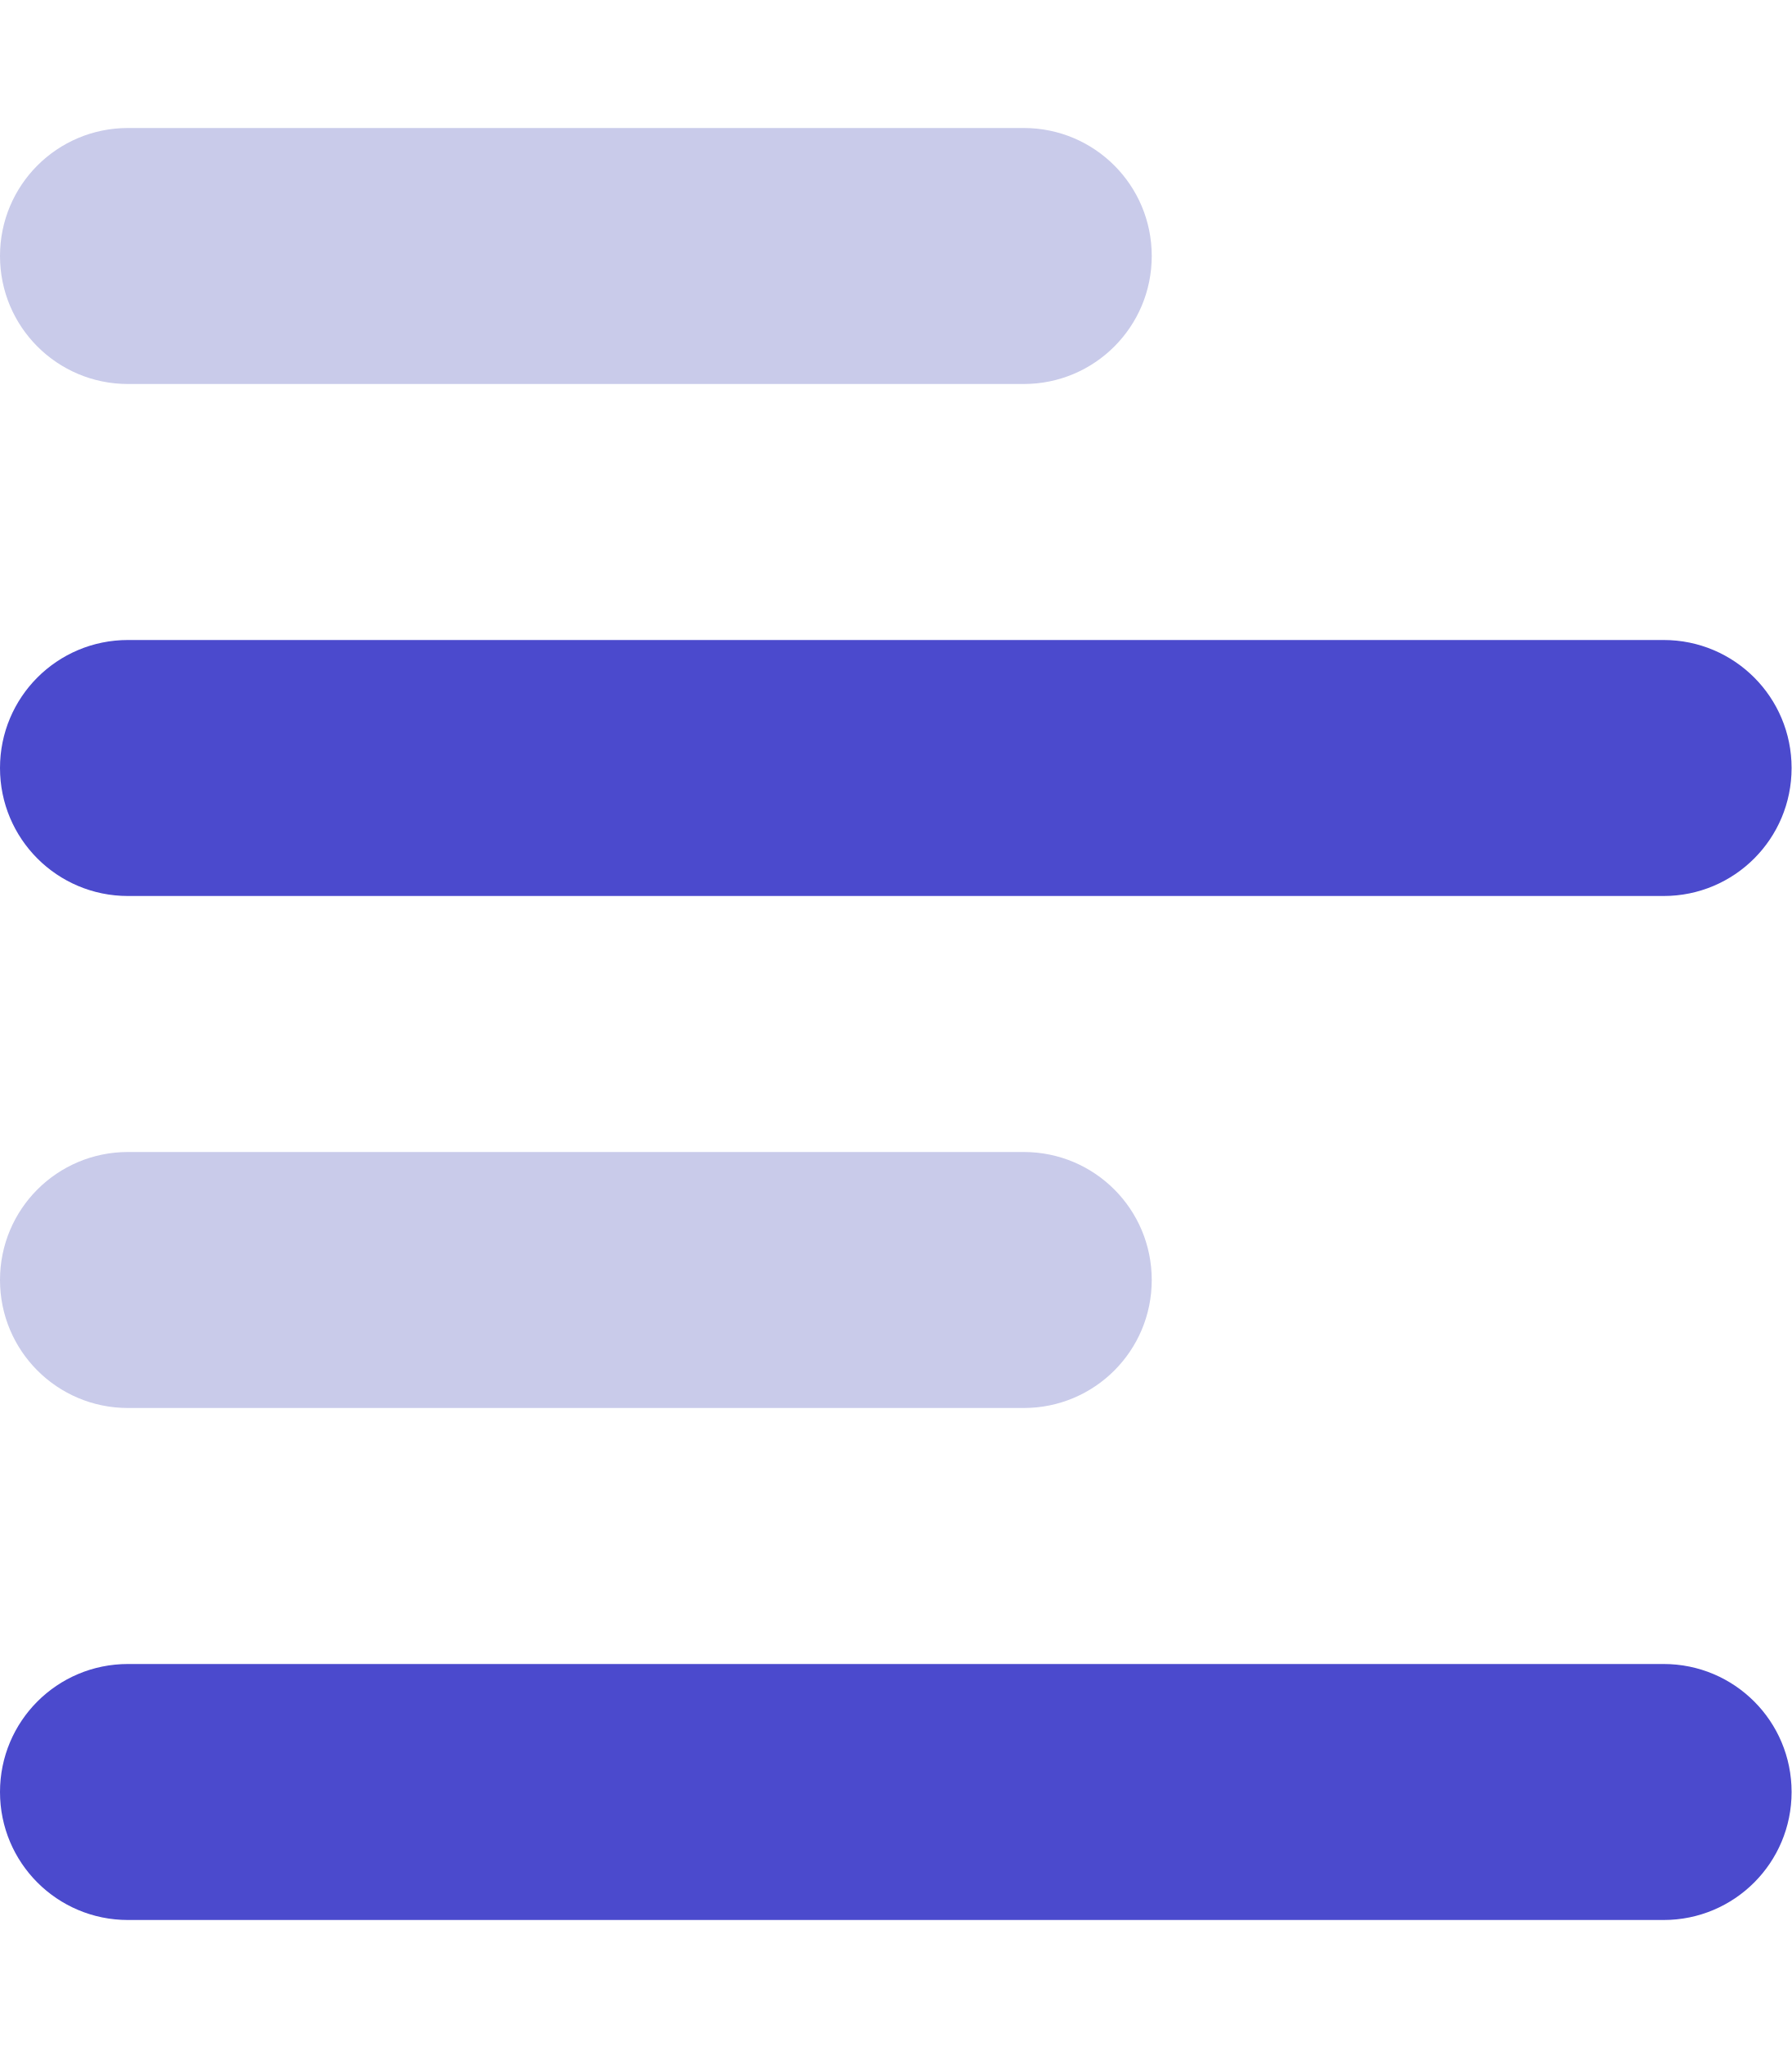
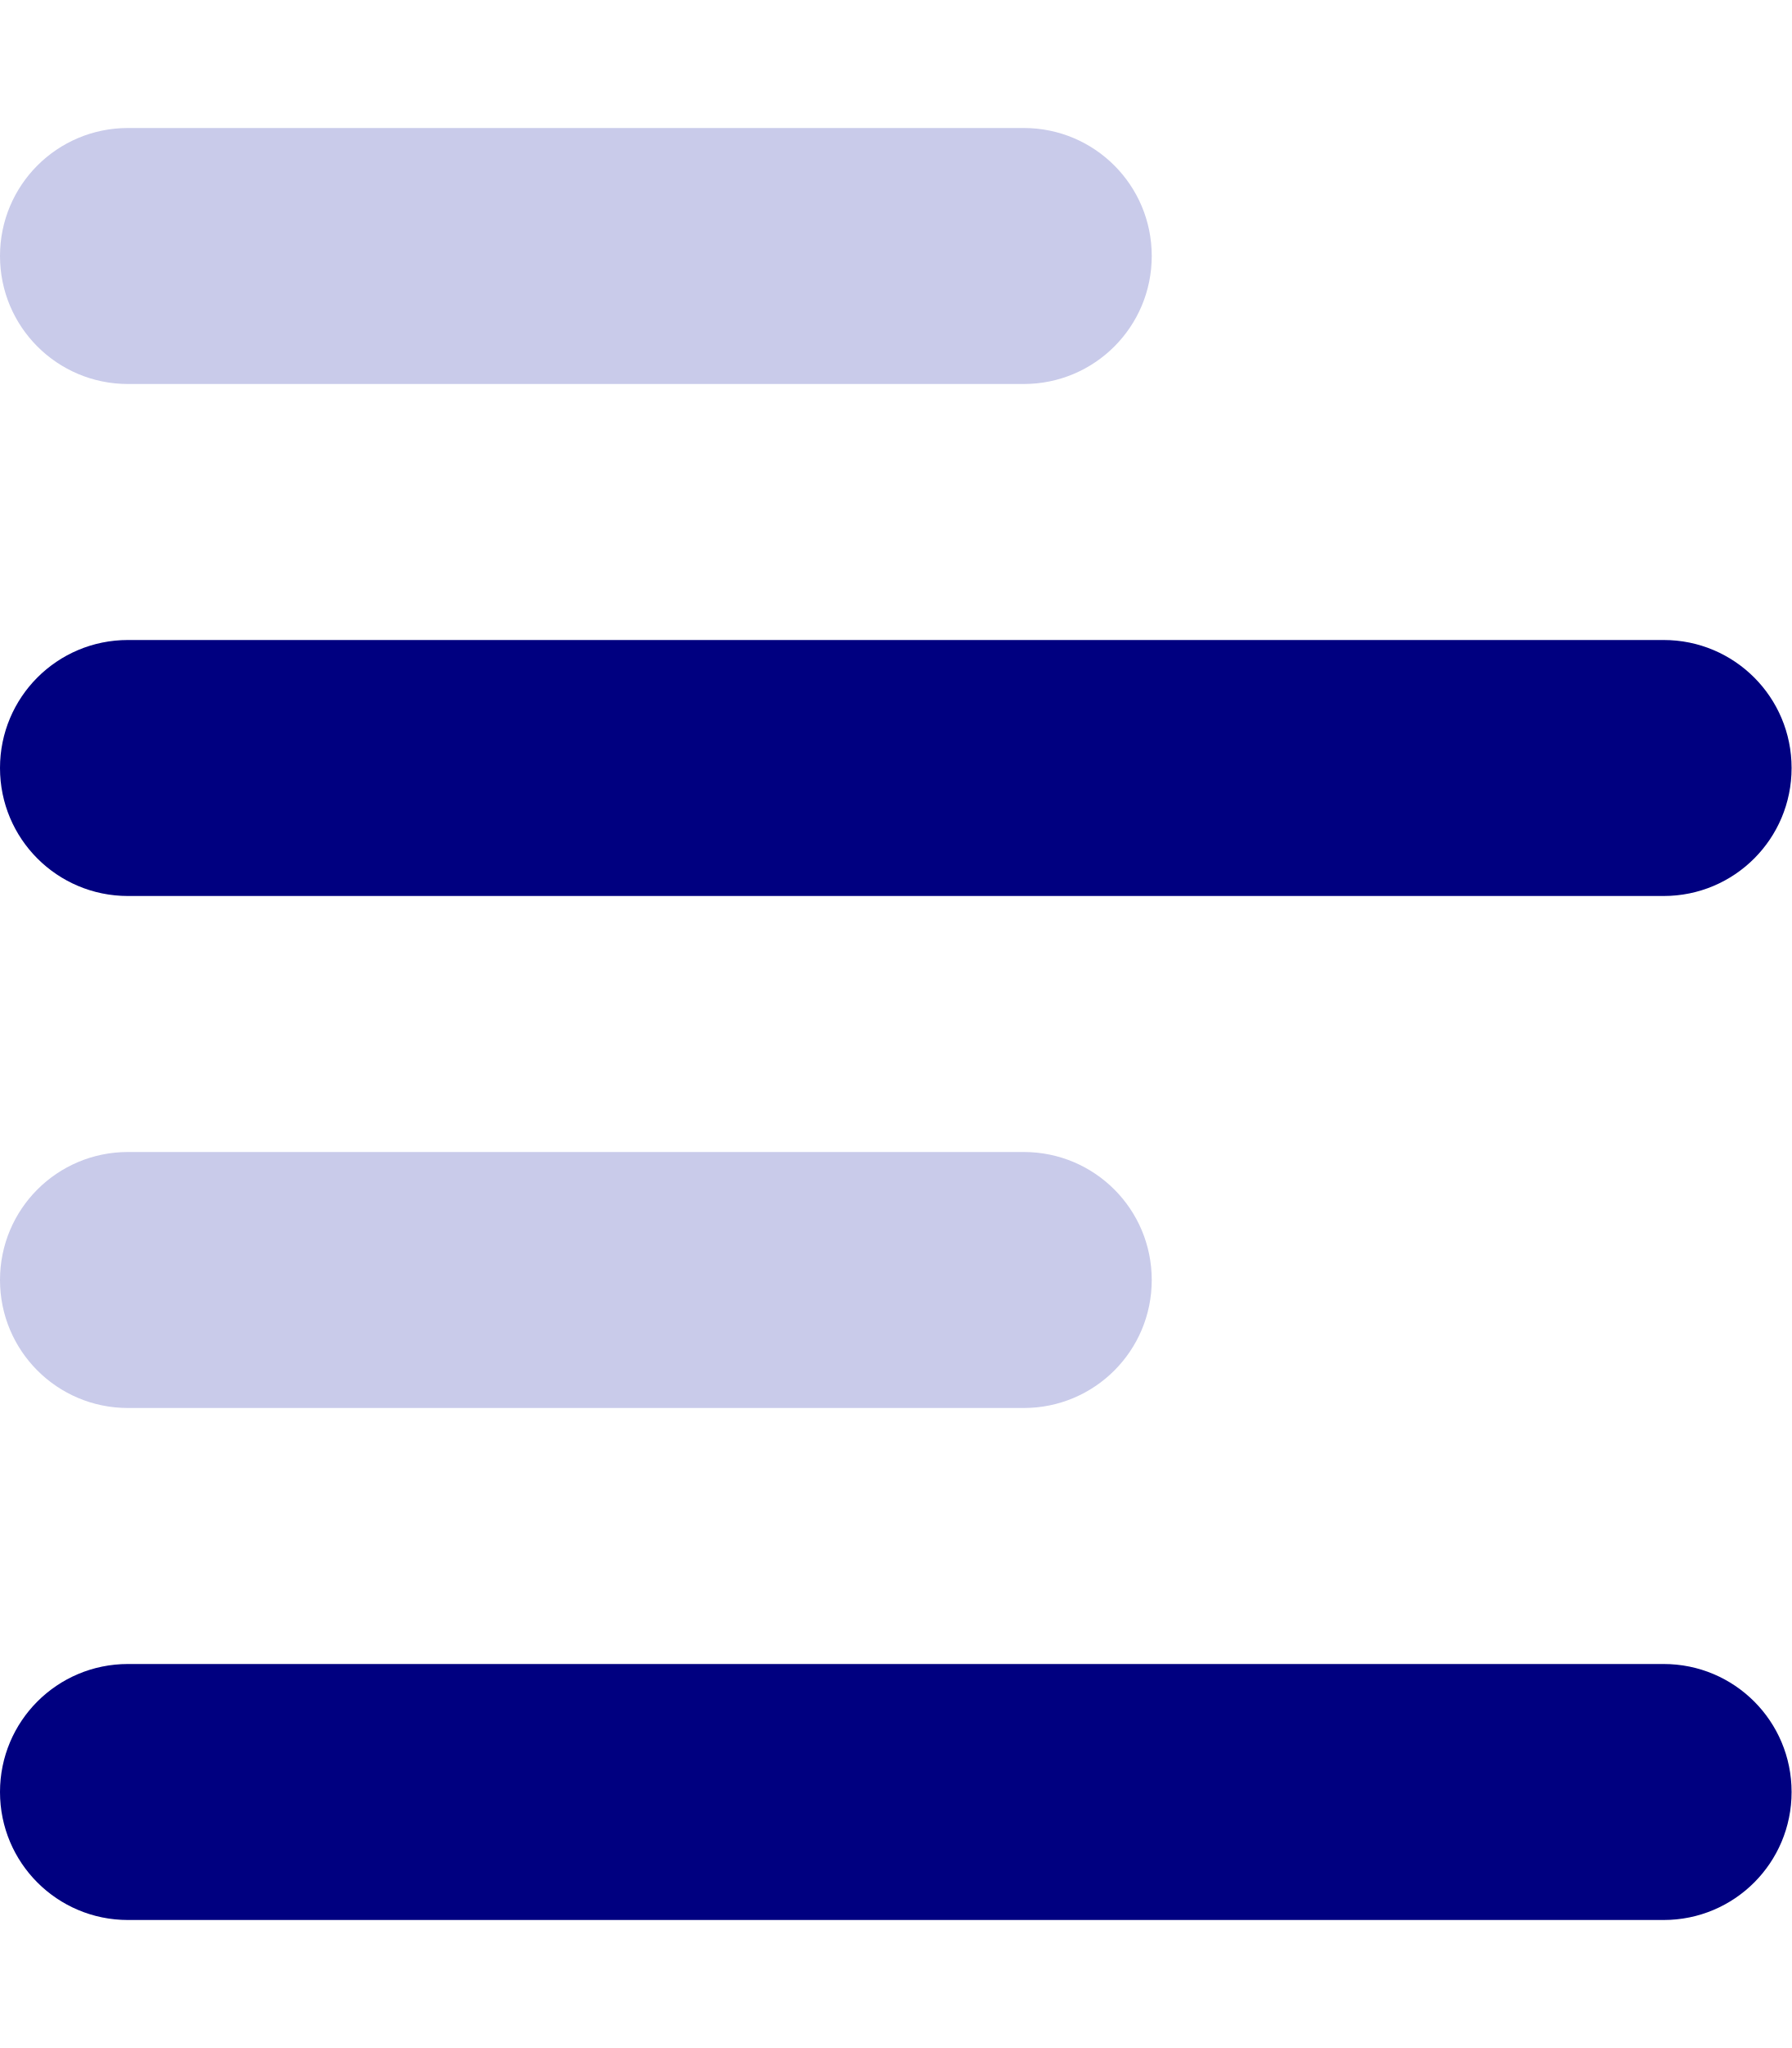
<svg xmlns="http://www.w3.org/2000/svg" version="1.2" viewBox="0 0 448 512" width="448" height="512">
-   <style>.a{fill:#c9cbea}.b{fill:#4b4acd}</style>
+   <style>.a{fill:#c9cbea}.b{fill:#000080}</style>
  <path class="a" d="m0 64c0 17.7 14.3 32 32 32h224c17.7 0 32-14.3 32-32 0-17.7-14.3-32-32-32h-224c-17.7 0-32 14.3-32 32zm0 256c0 17.7 14.3 32 32 32h224c17.7 0 32-14.3 32-32 0-17.7-14.3-32-32-32h-224c-17.7 0-32 14.3-32 32z" />
  <path class="b" d="m416 480c17.7 0 32-14.3 32-32 0-17.7-14.3-32-32-32h-384c-17.7 0-32 14.3-32 32 0 17.7 14.3 32 32 32zm0-256c17.7 0 32-14.3 32-32 0-17.7-14.3-32-32-32h-384c-17.7 0-32 14.3-32 32 0 17.7 14.3 32 32 32z" />
</svg>
